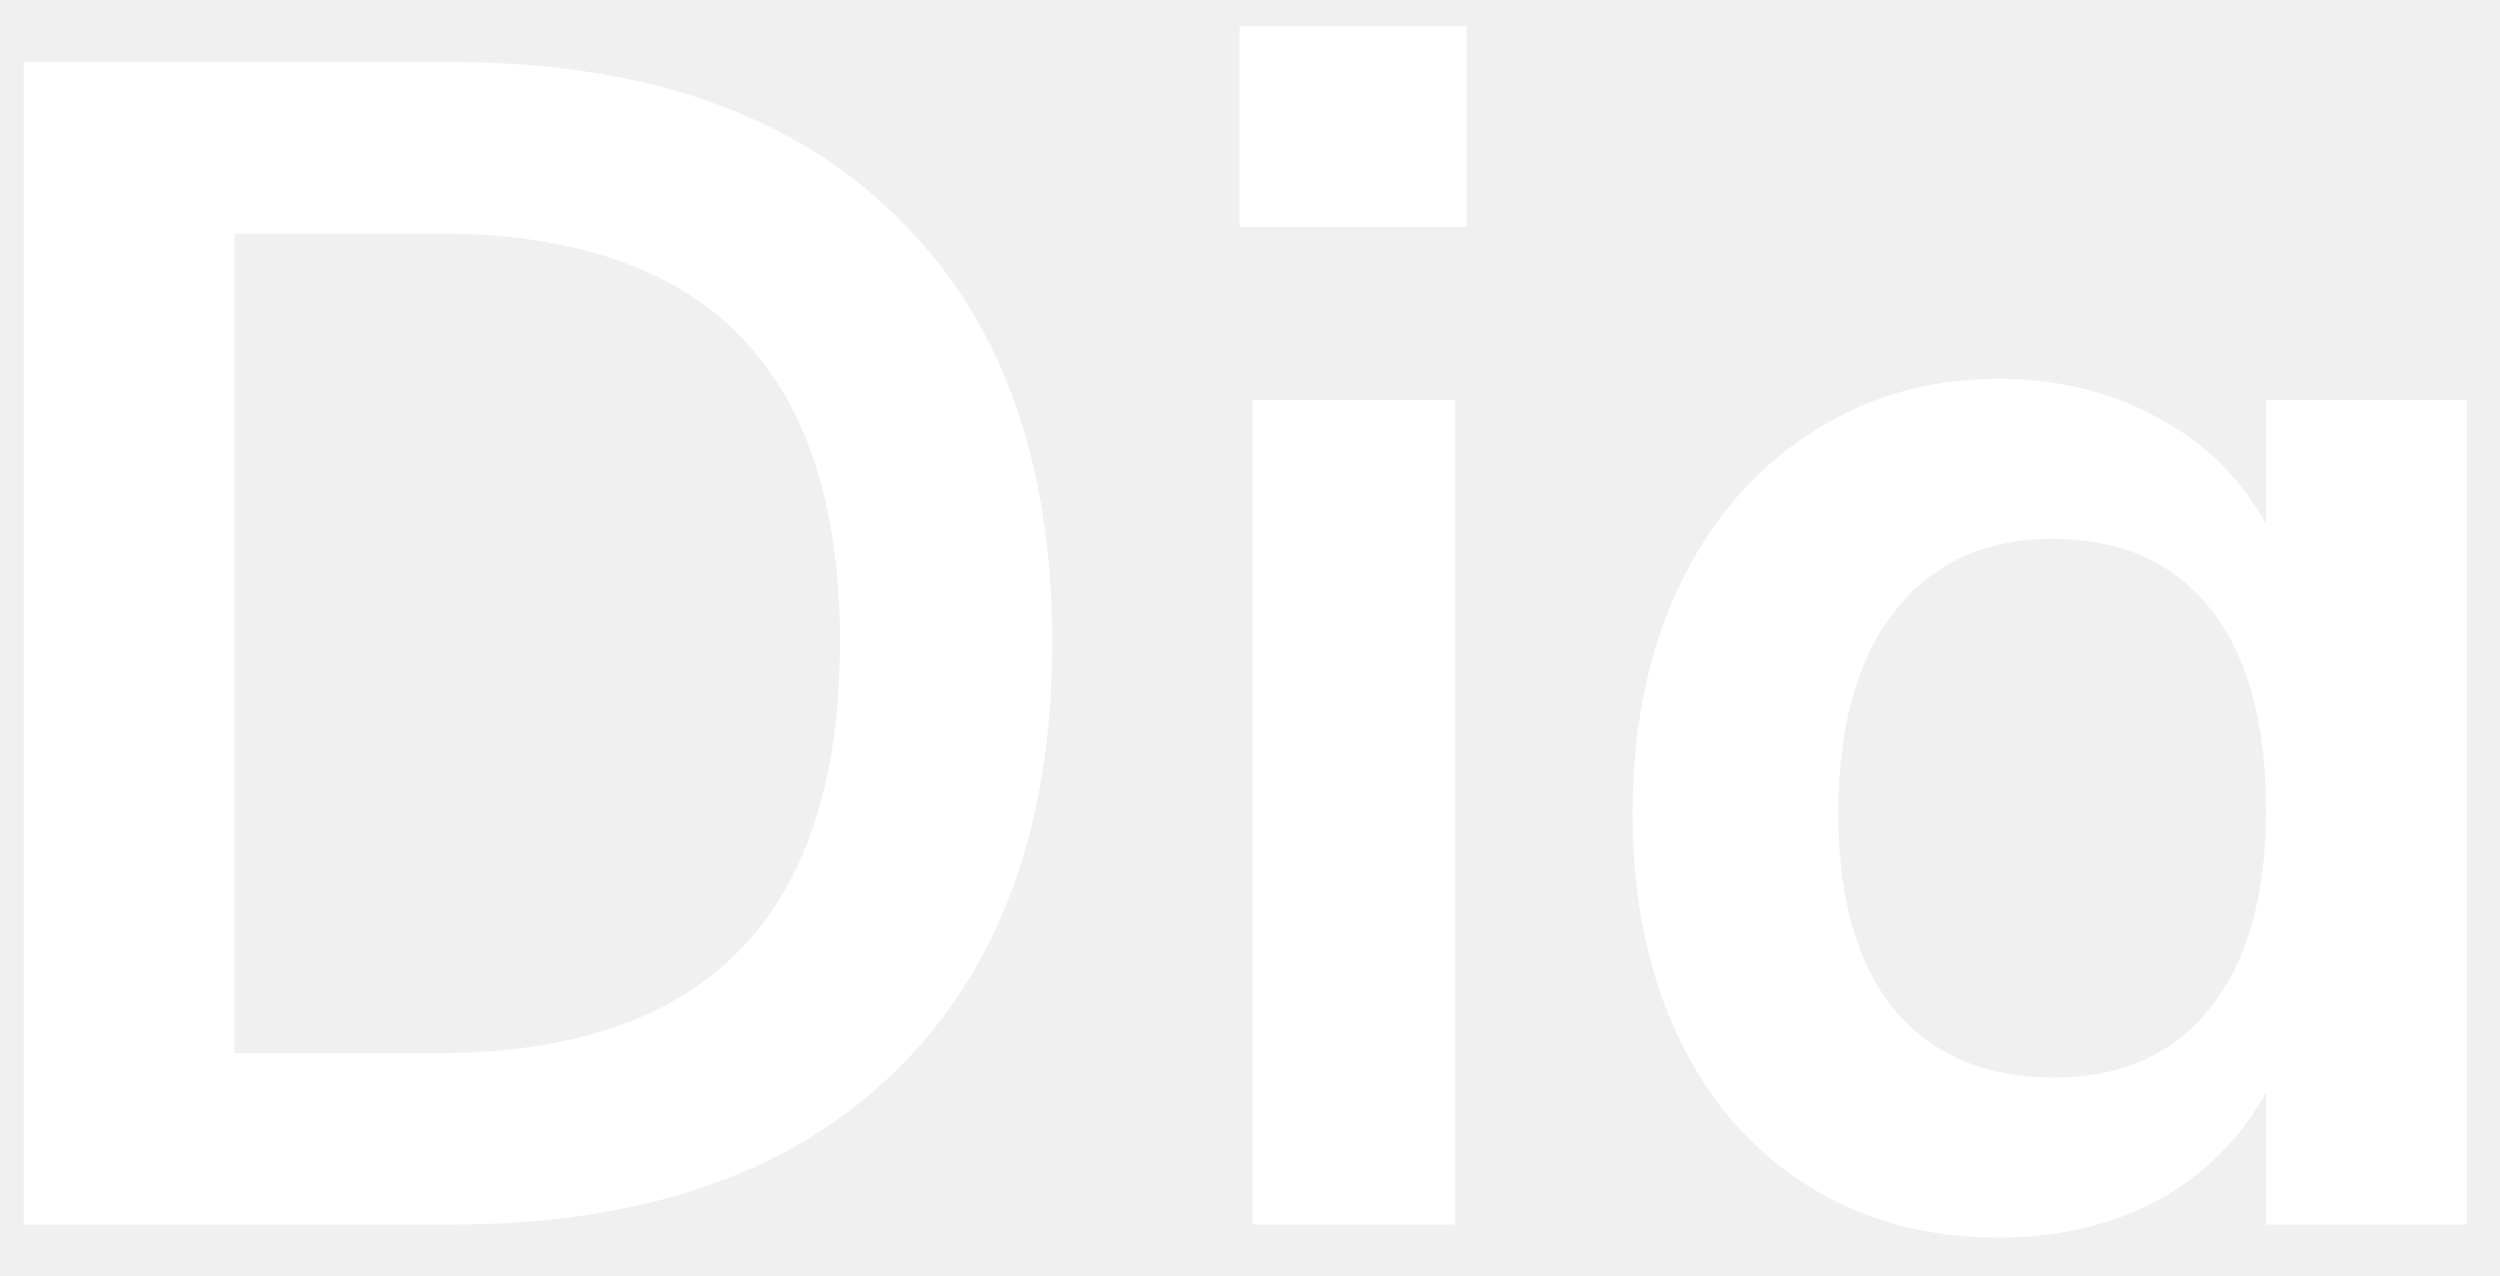
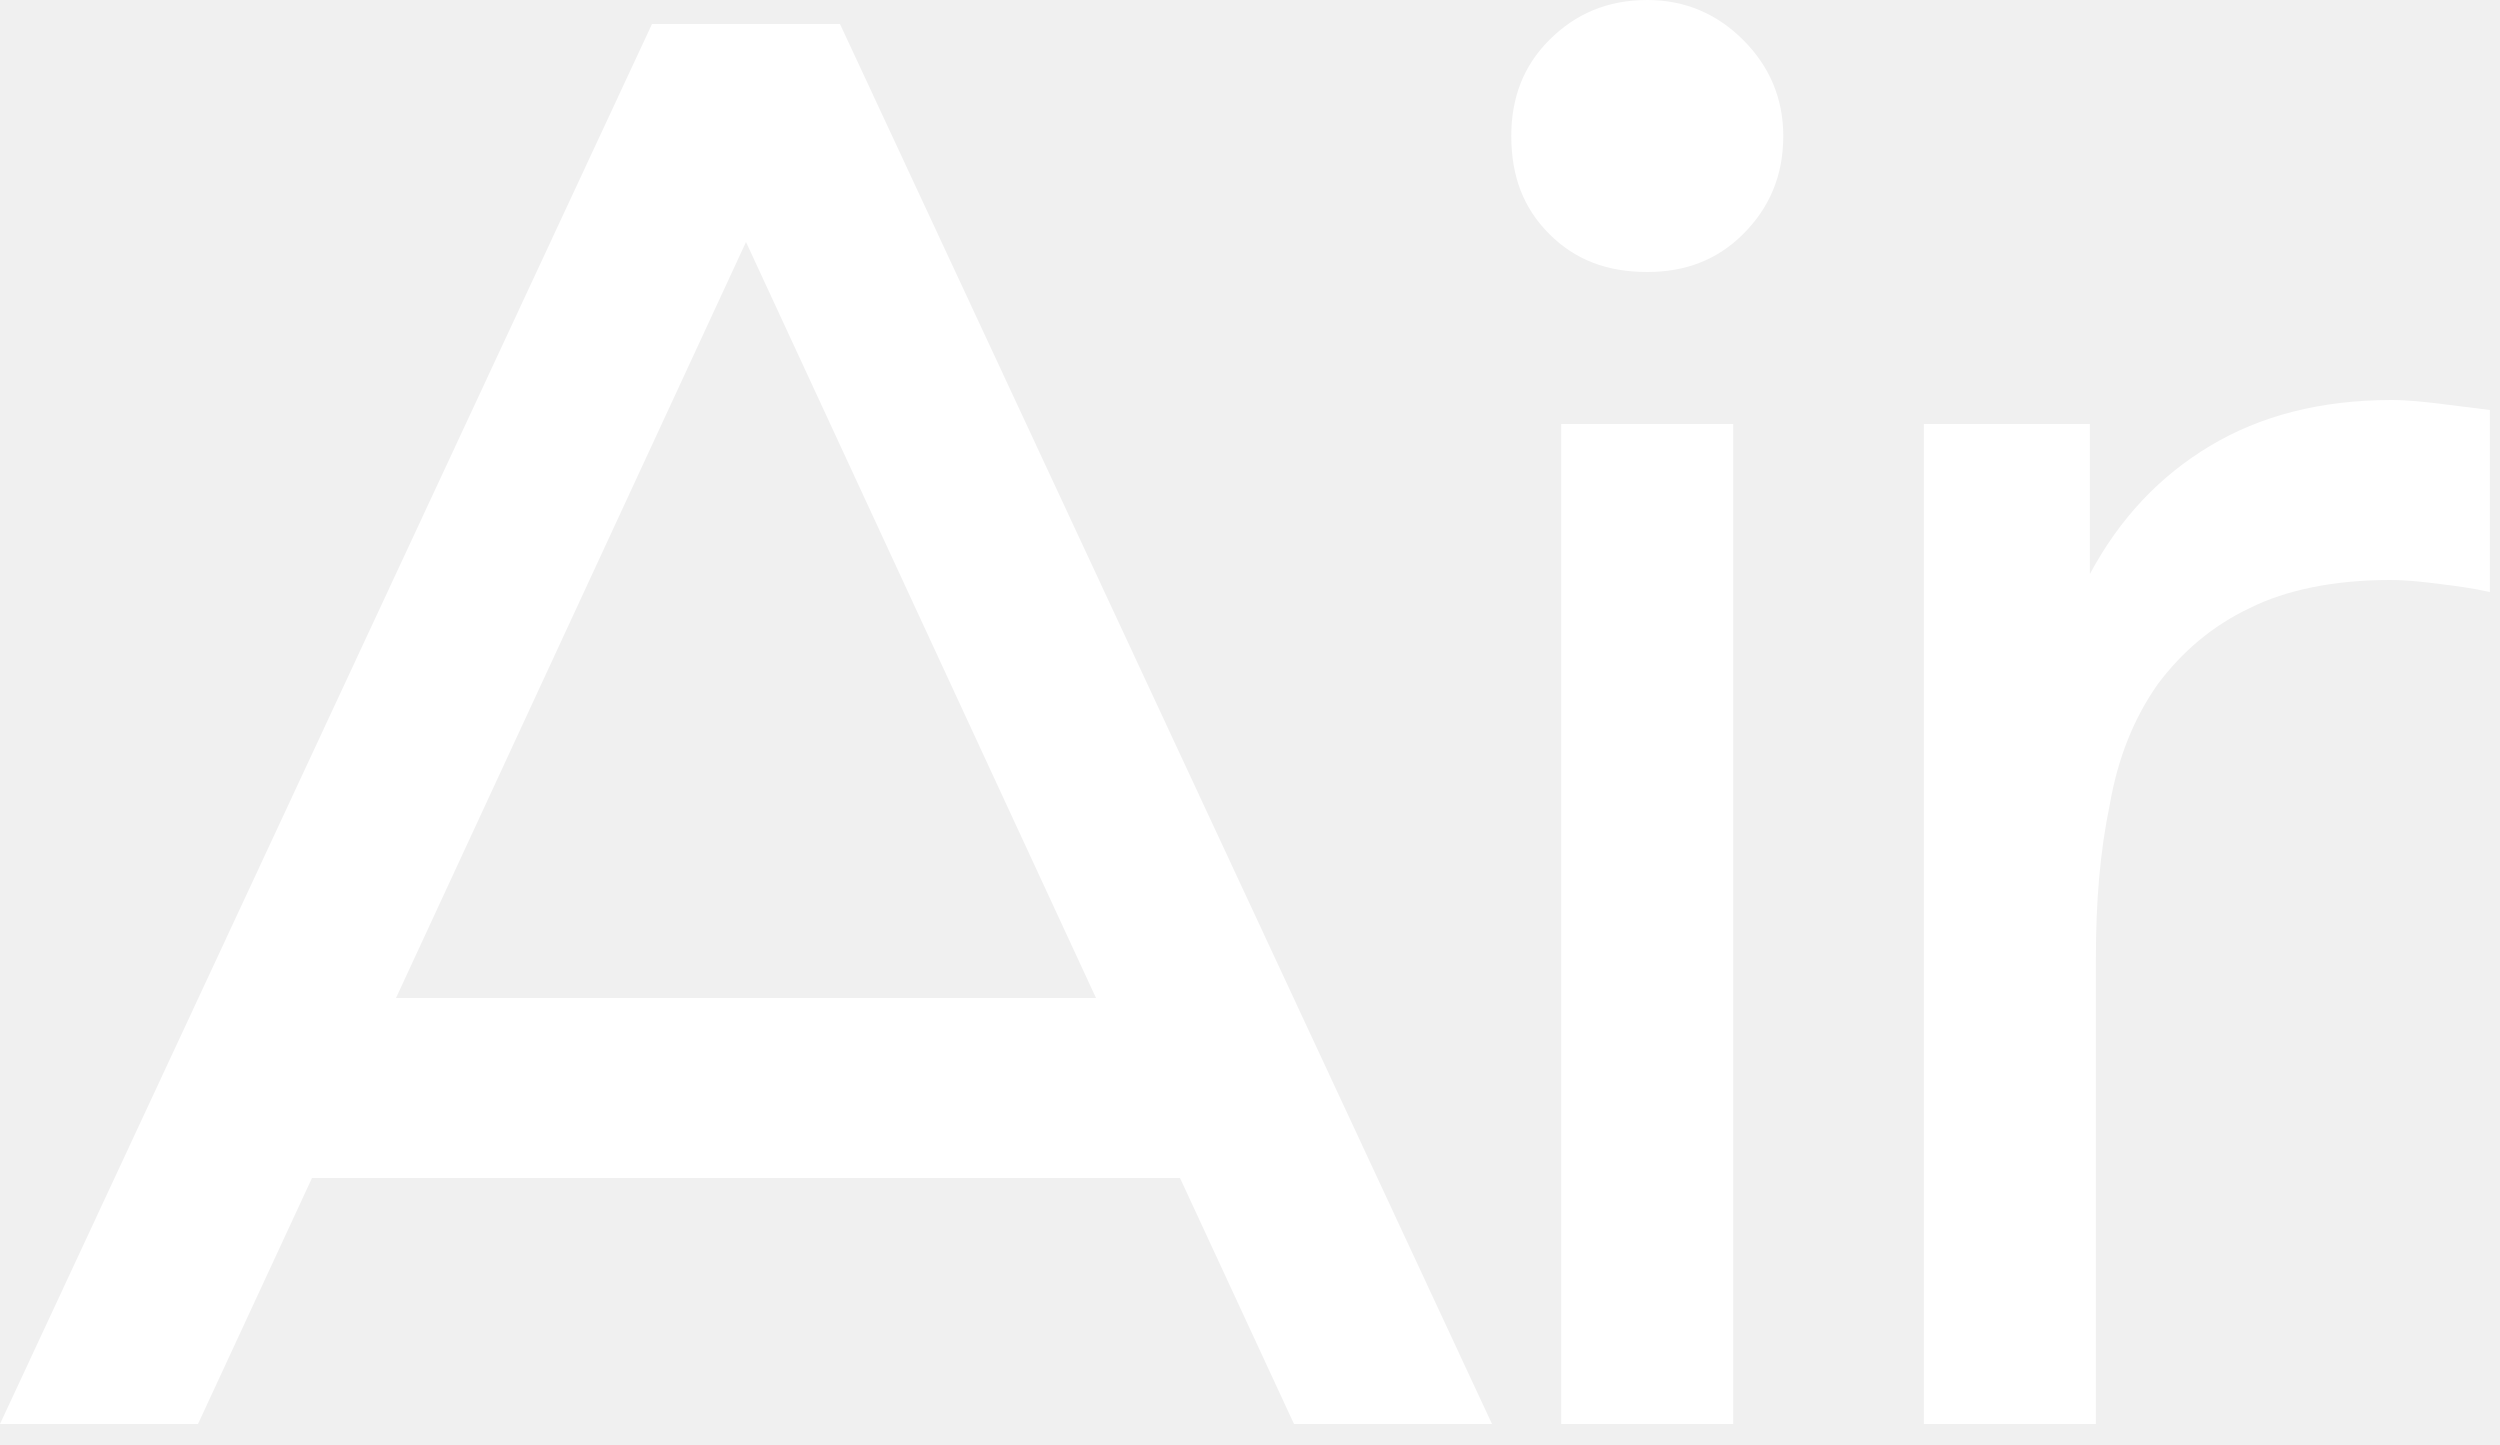
- <svg xmlns="http://www.w3.org/2000/svg" width="49" height="25" viewBox="0 0 49 25" fill="none">
-   <path d="M0.464 1.217H8.848C12.581 1.217 15.472 2.209 17.52 4.193C19.589 6.177 20.624 8.972 20.624 12.577C20.624 16.204 19.589 19.02 17.52 21.025C15.472 23.009 12.581 24.001 8.848 24.001H0.464V1.217ZM8.592 20.641C13.84 20.641 16.464 17.953 16.464 12.577C16.464 7.244 13.84 4.577 8.592 4.577H4.592V20.641H8.592ZM24.551 7.841H28.519V24.001H24.551V7.841ZM28.743 0.513V4.449H24.295V0.513H28.743ZM48.351 7.841V24.001H44.415V21.409C43.924 22.305 43.22 23.009 42.303 23.521C41.385 24.012 40.34 24.257 39.167 24.257C37.759 24.257 36.511 23.916 35.423 23.233C34.335 22.55 33.492 21.58 32.895 20.321C32.297 19.062 31.999 17.601 31.999 15.937C31.999 14.273 32.297 12.801 32.895 11.521C33.513 10.22 34.367 9.217 35.455 8.513C36.543 7.788 37.78 7.425 39.167 7.425C40.34 7.425 41.385 7.681 42.303 8.193C43.22 8.684 43.924 9.377 44.415 10.273V7.841H48.351ZM40.255 21.121C41.577 21.121 42.601 20.662 43.327 19.745C44.052 18.828 44.415 17.537 44.415 15.873C44.415 14.166 44.052 12.854 43.327 11.937C42.601 11.02 41.567 10.561 40.223 10.561C38.9 10.561 37.865 11.041 37.119 12.001C36.393 12.94 36.031 14.252 36.031 15.937C36.031 17.601 36.393 18.881 37.119 19.777C37.865 20.673 38.911 21.121 40.255 21.121Z" fill="white" />
+ <svg xmlns="http://www.w3.org/2000/svg" width="45" height="26" viewBox="0 0 45 26" fill="none">
+   <path d="M7.128 17.964L13.428 4.356L19.728 17.964H7.128ZM21.24 21.204L23.292 25.632H26.856L15.12 0.432H11.736L0 25.632H3.564L5.616 21.204H21.24Z" fill="white" />
+   <path d="M27.203 2.448C27.203 3.168 27.419 3.744 27.887 4.212C28.355 4.68 28.93 4.896 29.651 4.896C30.334 4.896 30.91 4.68 31.378 4.212C31.846 3.744 32.099 3.168 32.099 2.448C32.099 1.764 31.846 1.188 31.378 0.72C30.91 0.252 30.334 0 29.651 0C28.93 0 28.355 0.252 27.887 0.72C27.419 1.188 27.203 1.764 27.203 2.448ZM31.198 7.632H28.102V25.632H31.198V7.632Z" fill="white" />
+   <path d="M37.618 10.332V7.632H34.63V25.632H37.726V17.244C37.726 16.236 37.798 15.336 37.978 14.472C38.122 13.644 38.41 12.924 38.842 12.312C39.274 11.736 39.814 11.268 40.498 10.944C41.146 10.62 42.01 10.44 43.018 10.44C43.342 10.44 43.63 10.476 43.918 10.512C44.206 10.548 44.494 10.584 44.818 10.656V7.38C44.53 7.344 44.242 7.308 43.954 7.272C43.666 7.236 43.342 7.2 43.054 7.2C41.758 7.2 40.678 7.488 39.778 8.028C38.878 8.568 38.158 9.324 37.618 10.332Z" fill="white" />
</svg>
